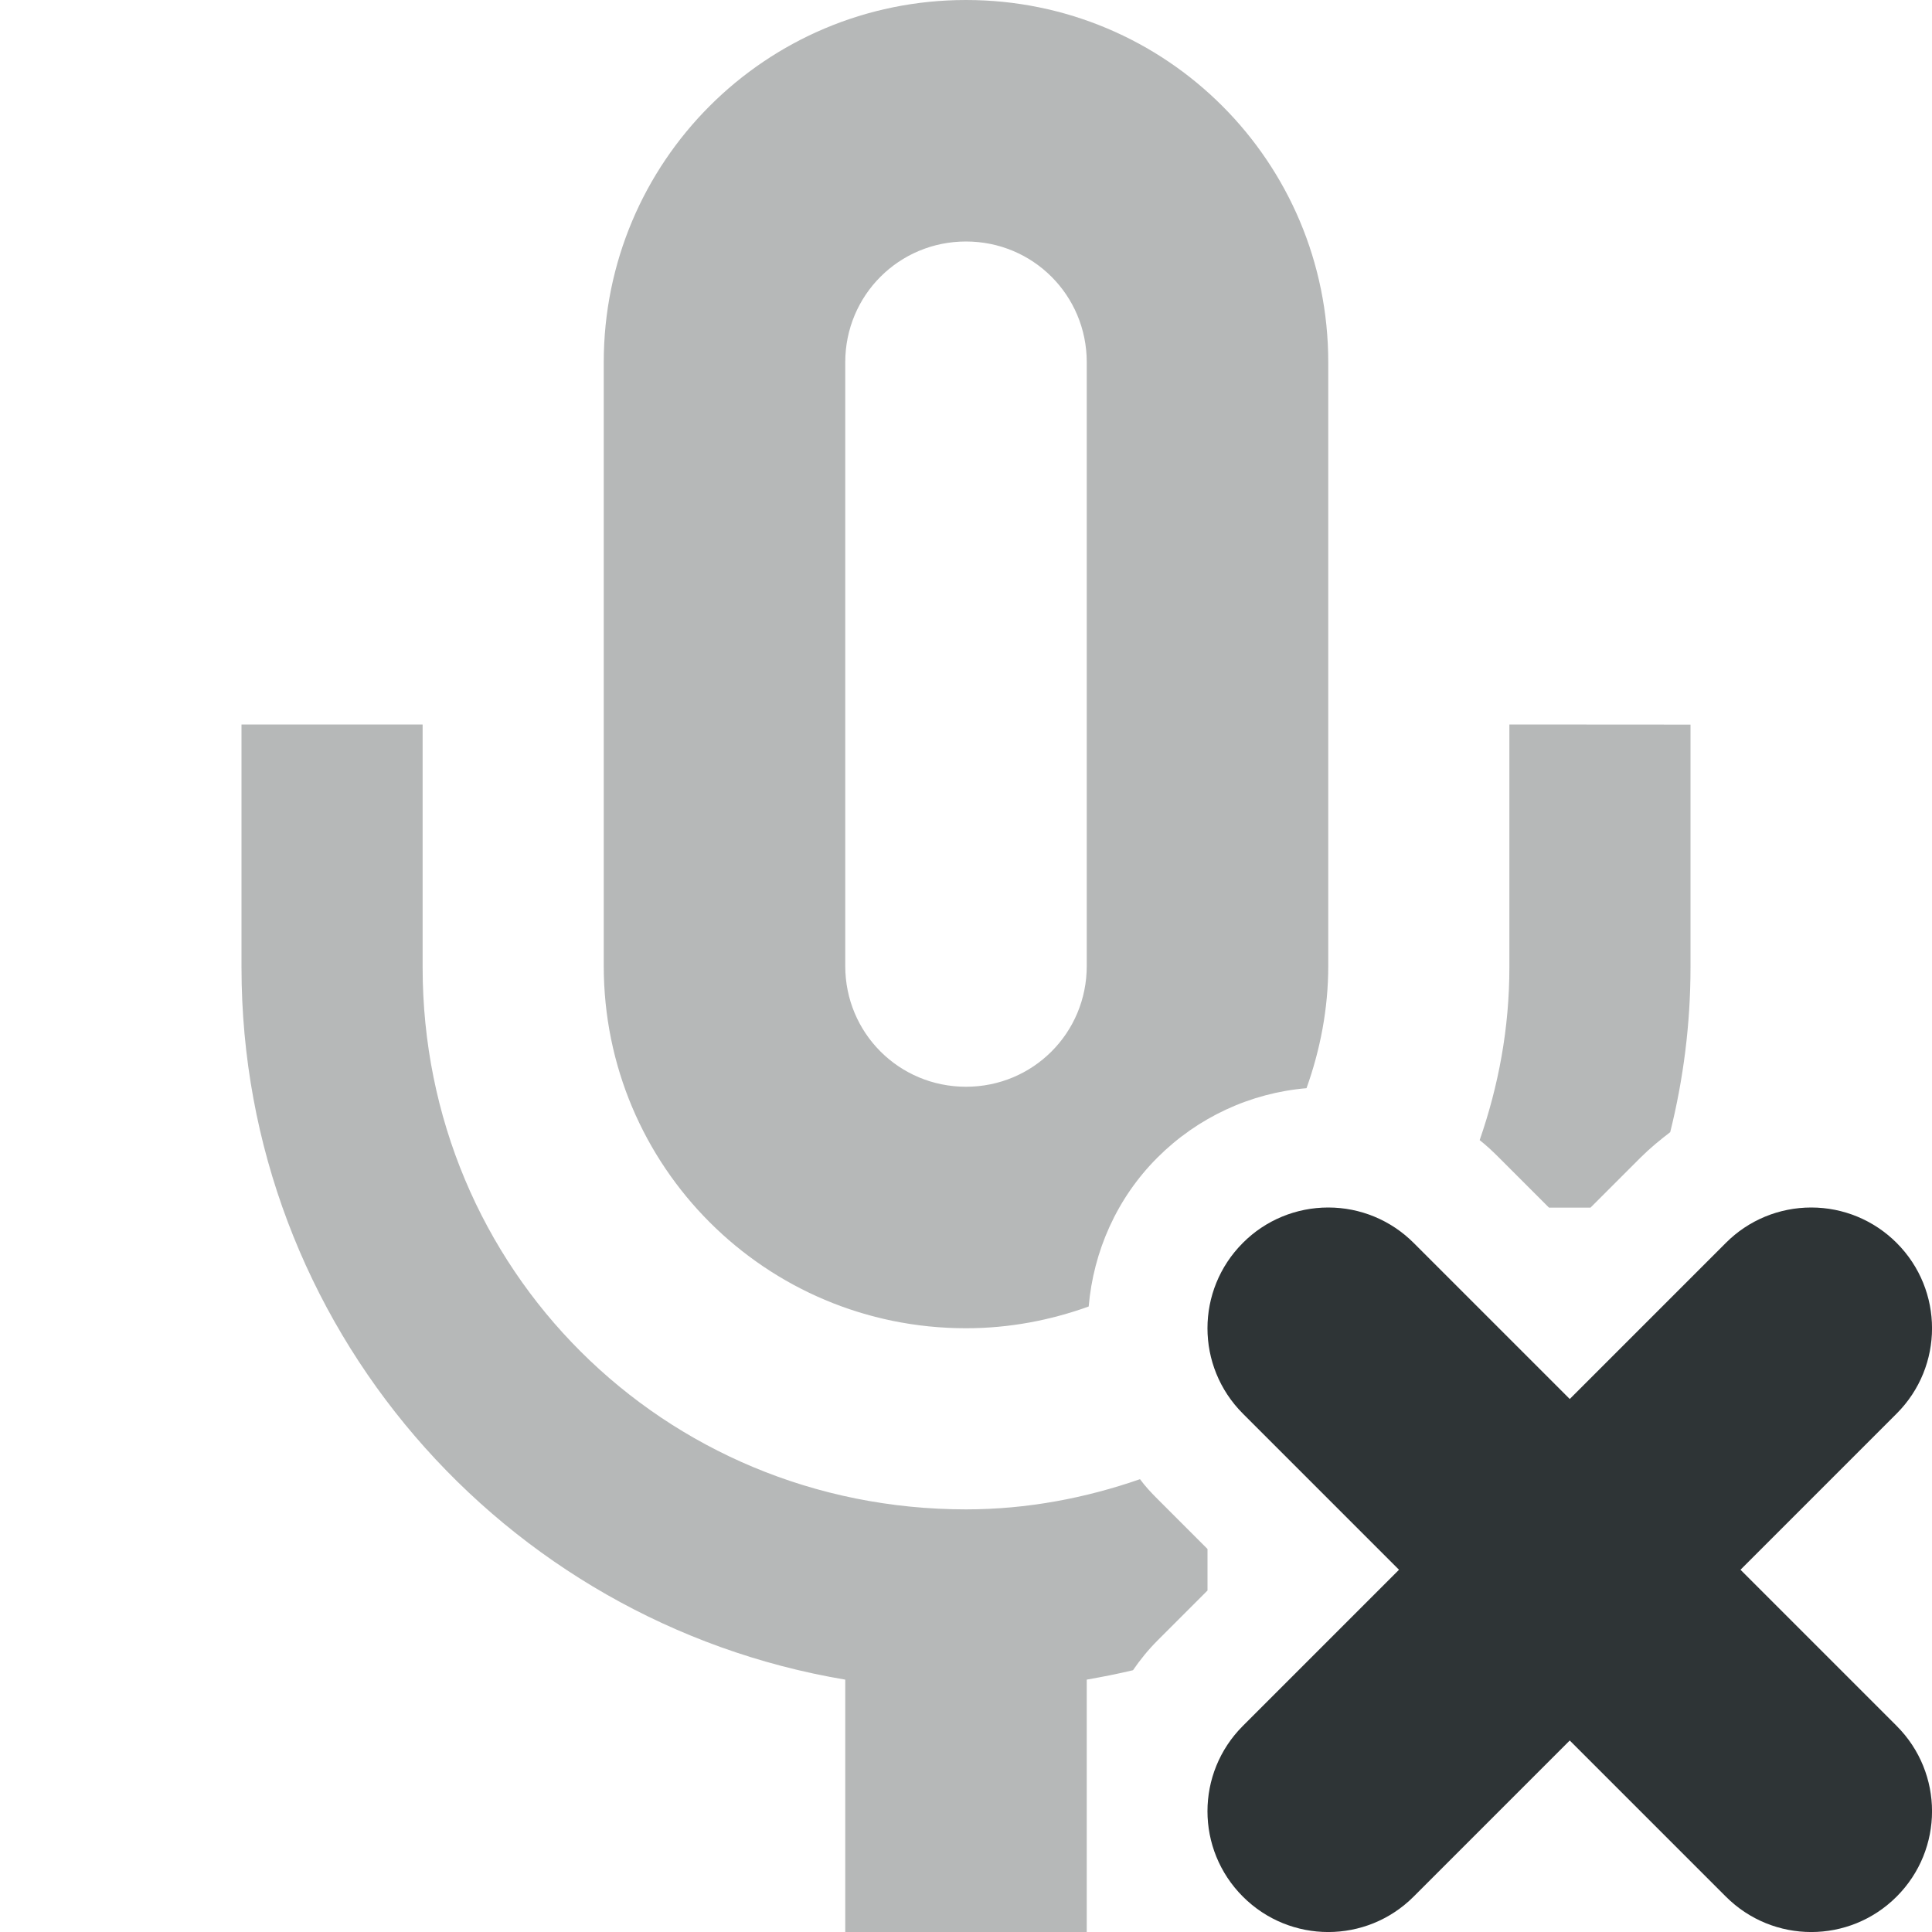
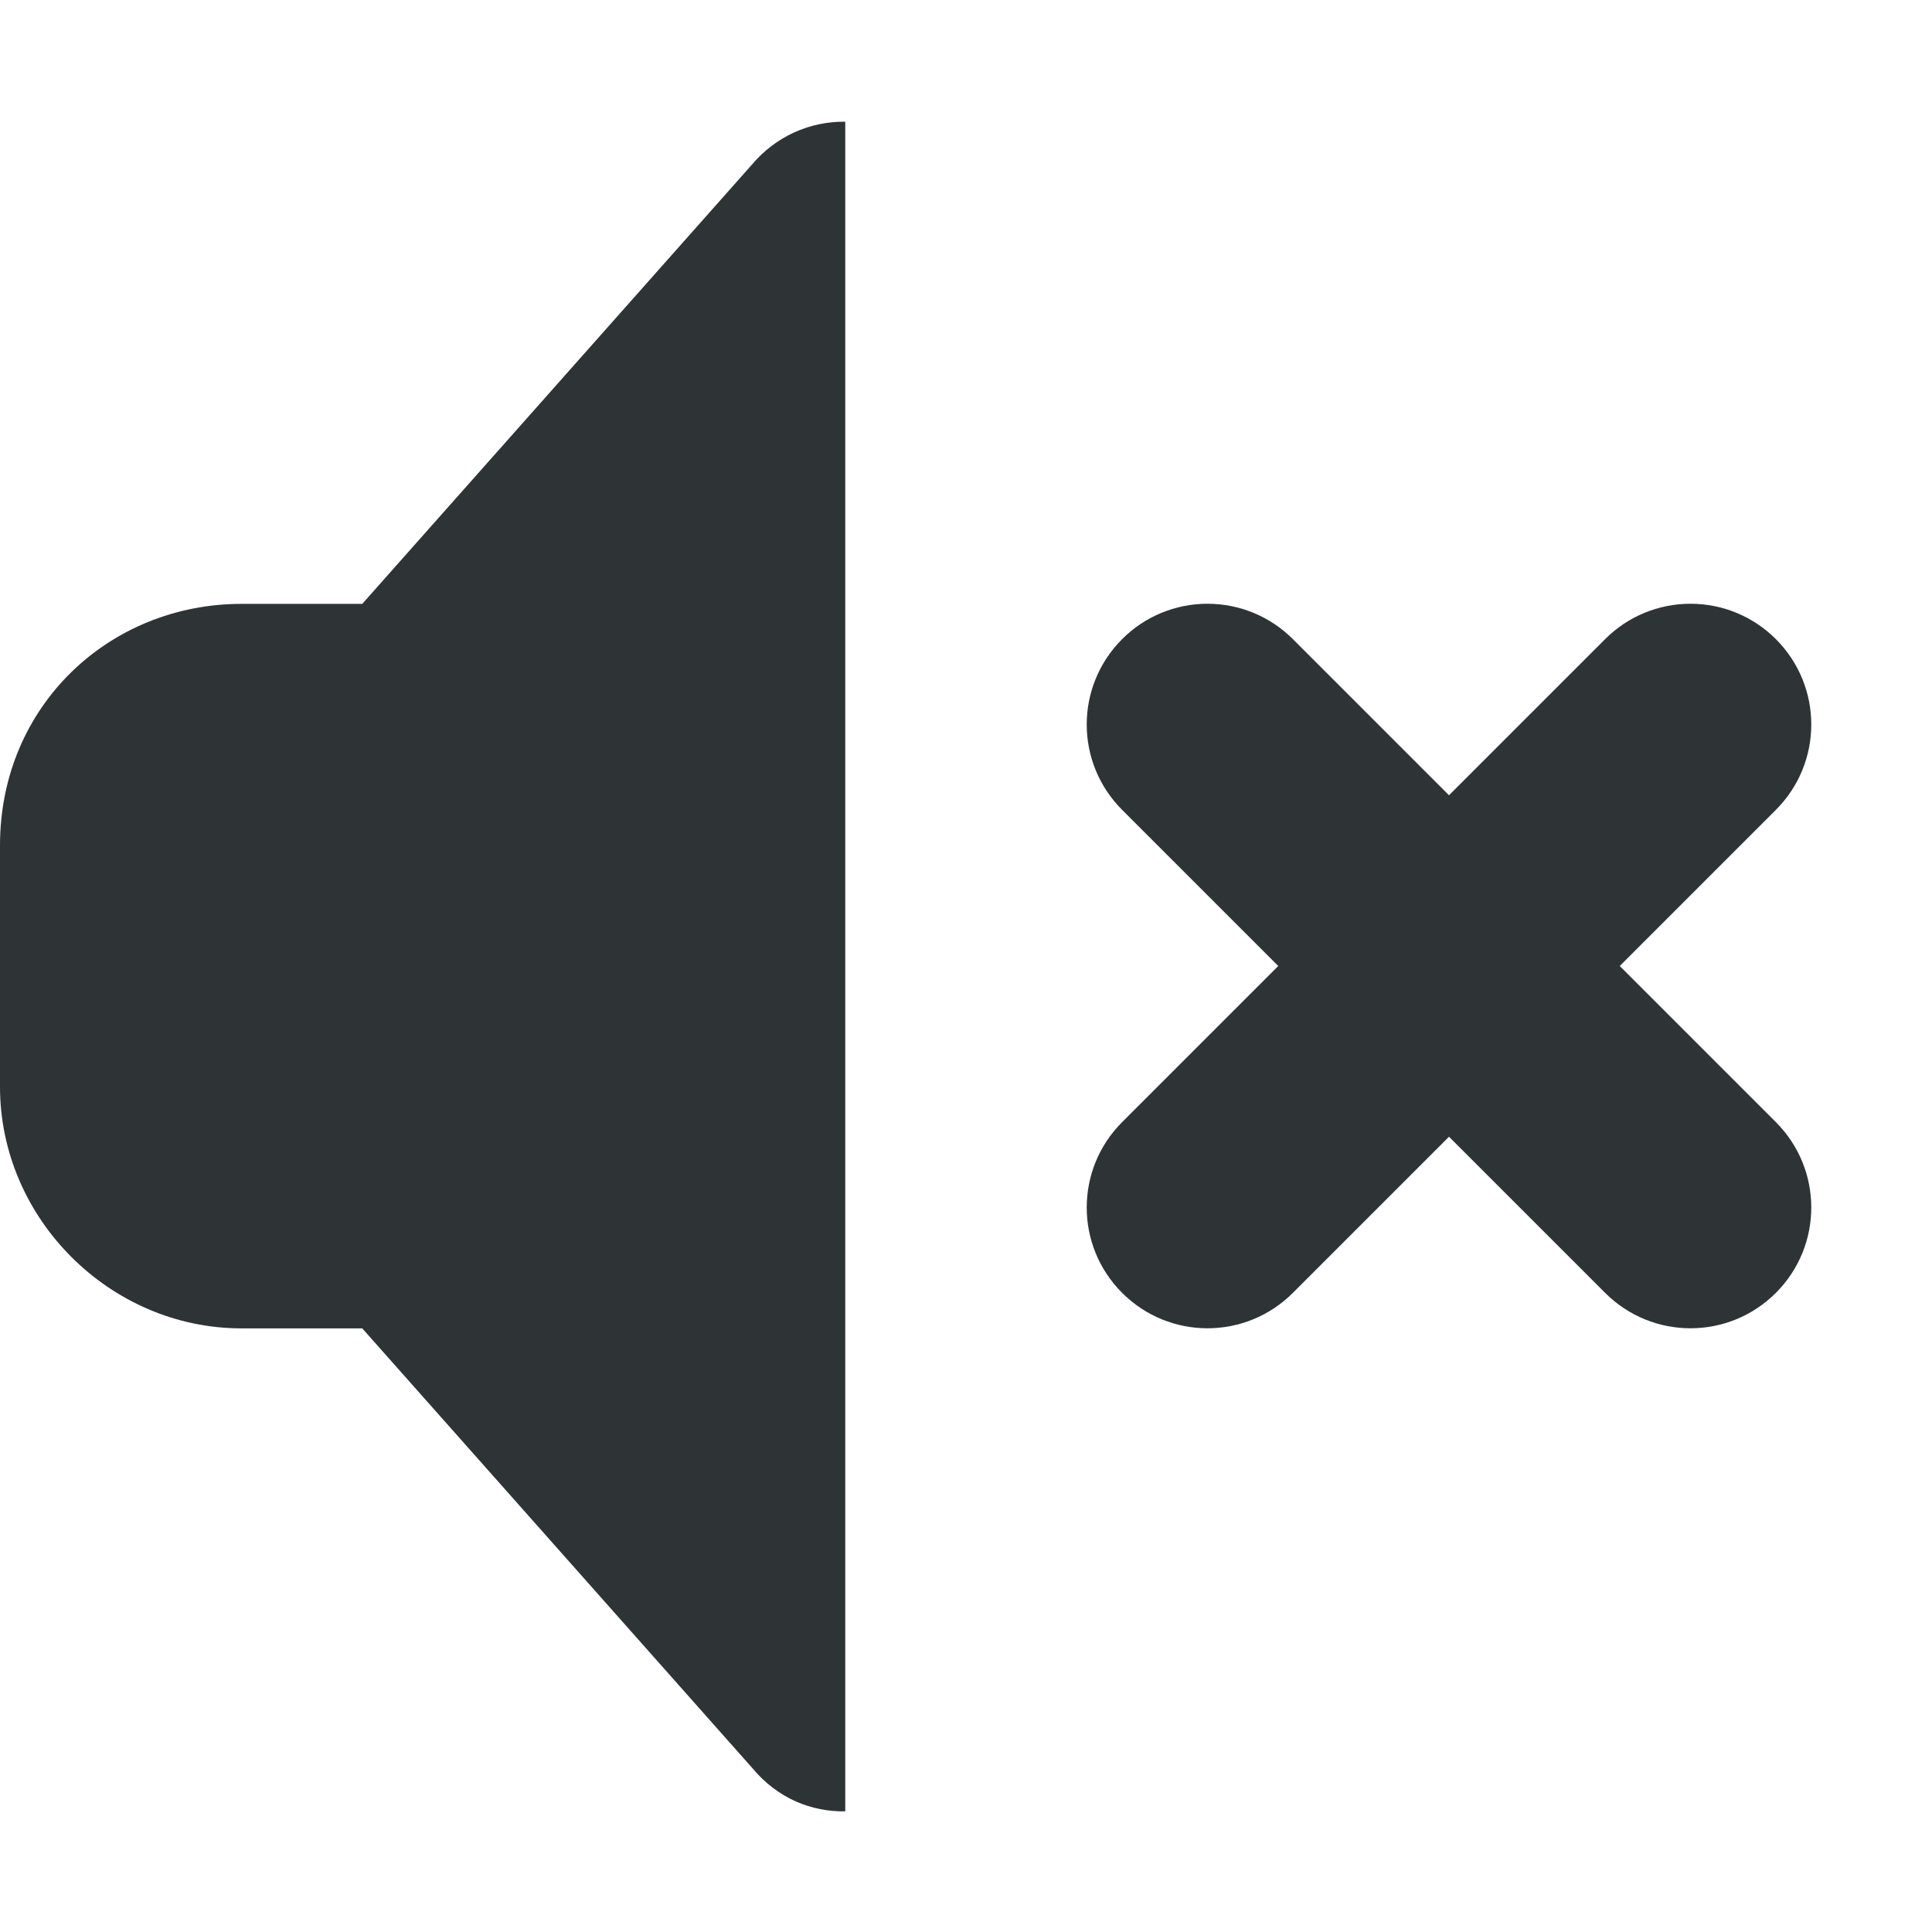
<svg xmlns="http://www.w3.org/2000/svg" height="16px" viewBox="0 0 16 16" width="16px">
  <g fill="#2e3436">
-     <path d="m 8 0 c -1.66 0 -3 1.34 -3 3 v 5 c 0 1.66 1.34 3 3 3 c 0.359 0 0.699 -0.066 1.016 -0.18 c 0.039 -0.453 0.23 -0.895 0.57 -1.234 c 0.332 -0.332 0.77 -0.535 1.234 -0.574 c 0.113 -0.316 0.18 -0.656 0.18 -1.012 v -5 c 0 -1.66 -1.34 -3 -3 -3 z m 0 2 c 0.555 0 1 0.445 1 1 v 5 c 0 0.555 -0.445 1 -1 1 s -1 -0.445 -1 -1 v -5 c 0 -0.555 0.445 -1 1 -1 z m -6 4 v 2.012 c 0 2.965 2.164 5.422 5 5.898 v 2.09 h 2 v -2.09 c 0.129 -0.023 0.254 -0.047 0.383 -0.078 c 0.059 -0.086 0.125 -0.168 0.203 -0.246 l 0.414 -0.414 v -0.344 l -0.414 -0.414 c -0.051 -0.051 -0.102 -0.105 -0.145 -0.164 c -0.449 0.156 -0.934 0.25 -1.441 0.25 c -2.508 0 -4.5 -1.988 -4.5 -4.488 v -2.012 z m 10.5 0 v 2.012 c 0 0.504 -0.09 0.98 -0.246 1.43 c 0.055 0.043 0.109 0.094 0.16 0.145 l 0.414 0.414 h 0.344 l 0.414 -0.414 c 0.078 -0.078 0.16 -0.145 0.246 -0.211 c 0.109 -0.438 0.168 -0.895 0.168 -1.363 v -2.012 z m 0 0" fill-opacity="0.349" />
-     <path d="m 11 10 c -0.266 0 -0.52 0.105 -0.707 0.293 c -0.391 0.391 -0.391 1.023 0 1.414 l 1.293 1.293 l -1.293 1.293 c -0.391 0.391 -0.391 1.023 0 1.414 s 1.023 0.391 1.414 0 l 1.293 -1.293 l 1.293 1.293 c 0.391 0.391 1.023 0.391 1.414 0 s 0.391 -1.023 0 -1.414 l -1.293 -1.293 l 1.293 -1.293 c 0.391 -0.391 0.391 -1.023 0 -1.414 c -0.188 -0.188 -0.441 -0.293 -0.707 -0.293 s -0.52 0.105 -0.707 0.293 l -1.293 1.293 l -1.293 -1.293 c -0.188 -0.188 -0.441 -0.293 -0.707 -0.293 z m 0 0" />
+     <path d="m 7 1.008 c -0.297 -0.004 -0.578 0.125 -0.77 0.352 l -3.23 3.641 h -1 c -1.094 0 -2 0.844 -2 2 v 2 c 0 1.09 0.91 2 2 2 h 1 l 3.23 3.641 c 0.211 0.254 0.492 0.363 0.77 0.359 z m 0 0" />
+     <path d="m 10 5 c -0.266 0 -0.52 0.105 -0.707 0.293 c -0.391 0.391 -0.391 1.023 0 1.414 l 1.293 1.293 l -1.293 1.293 c -0.391 0.391 -0.391 1.023 0 1.414 s 1.023 0.391 1.414 0 l 1.293 -1.293 l 1.293 1.293 c 0.391 0.391 1.023 0.391 1.414 0 s 0.391 -1.023 0 -1.414 l -1.293 -1.293 l 1.293 -1.293 c 0.391 -0.391 0.391 -1.023 0 -1.414 c -0.188 -0.188 -0.441 -0.293 -0.707 -0.293 s -0.52 0.105 -0.707 0.293 l -1.293 1.293 l -1.293 -1.293 c -0.188 -0.188 -0.441 -0.293 -0.707 -0.293 z m 0 0" />
  </g>
</svg>
